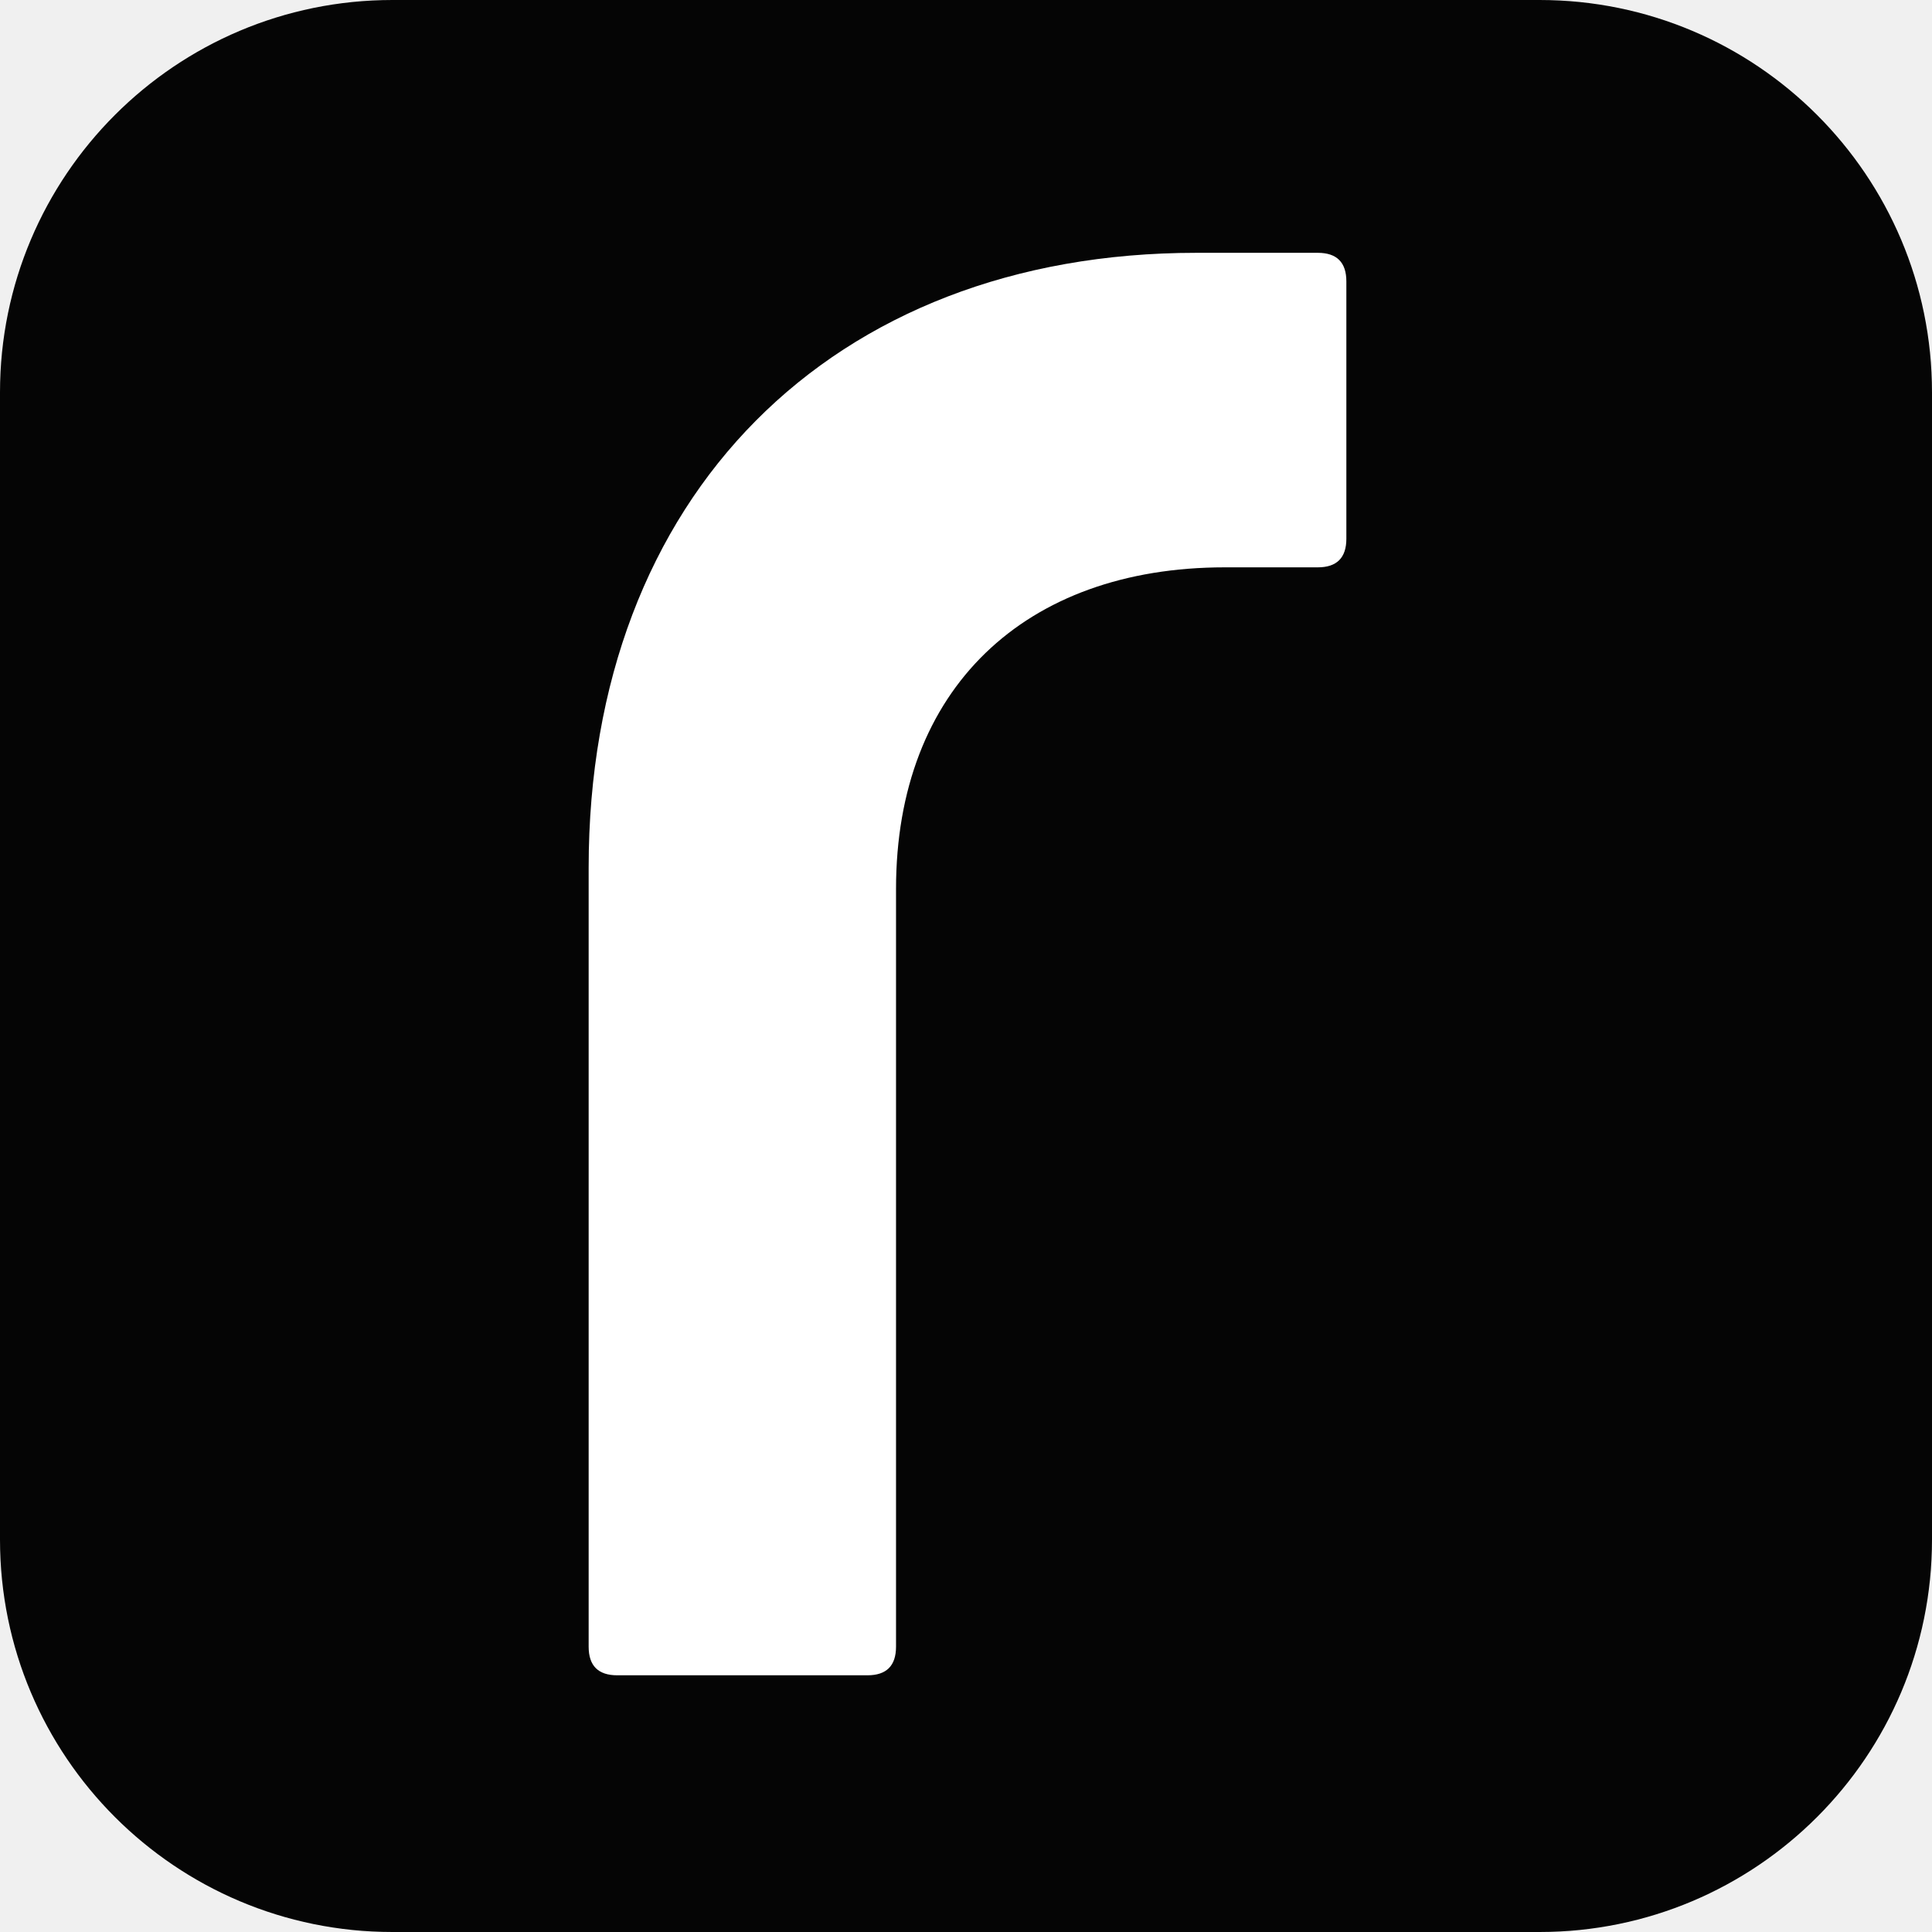
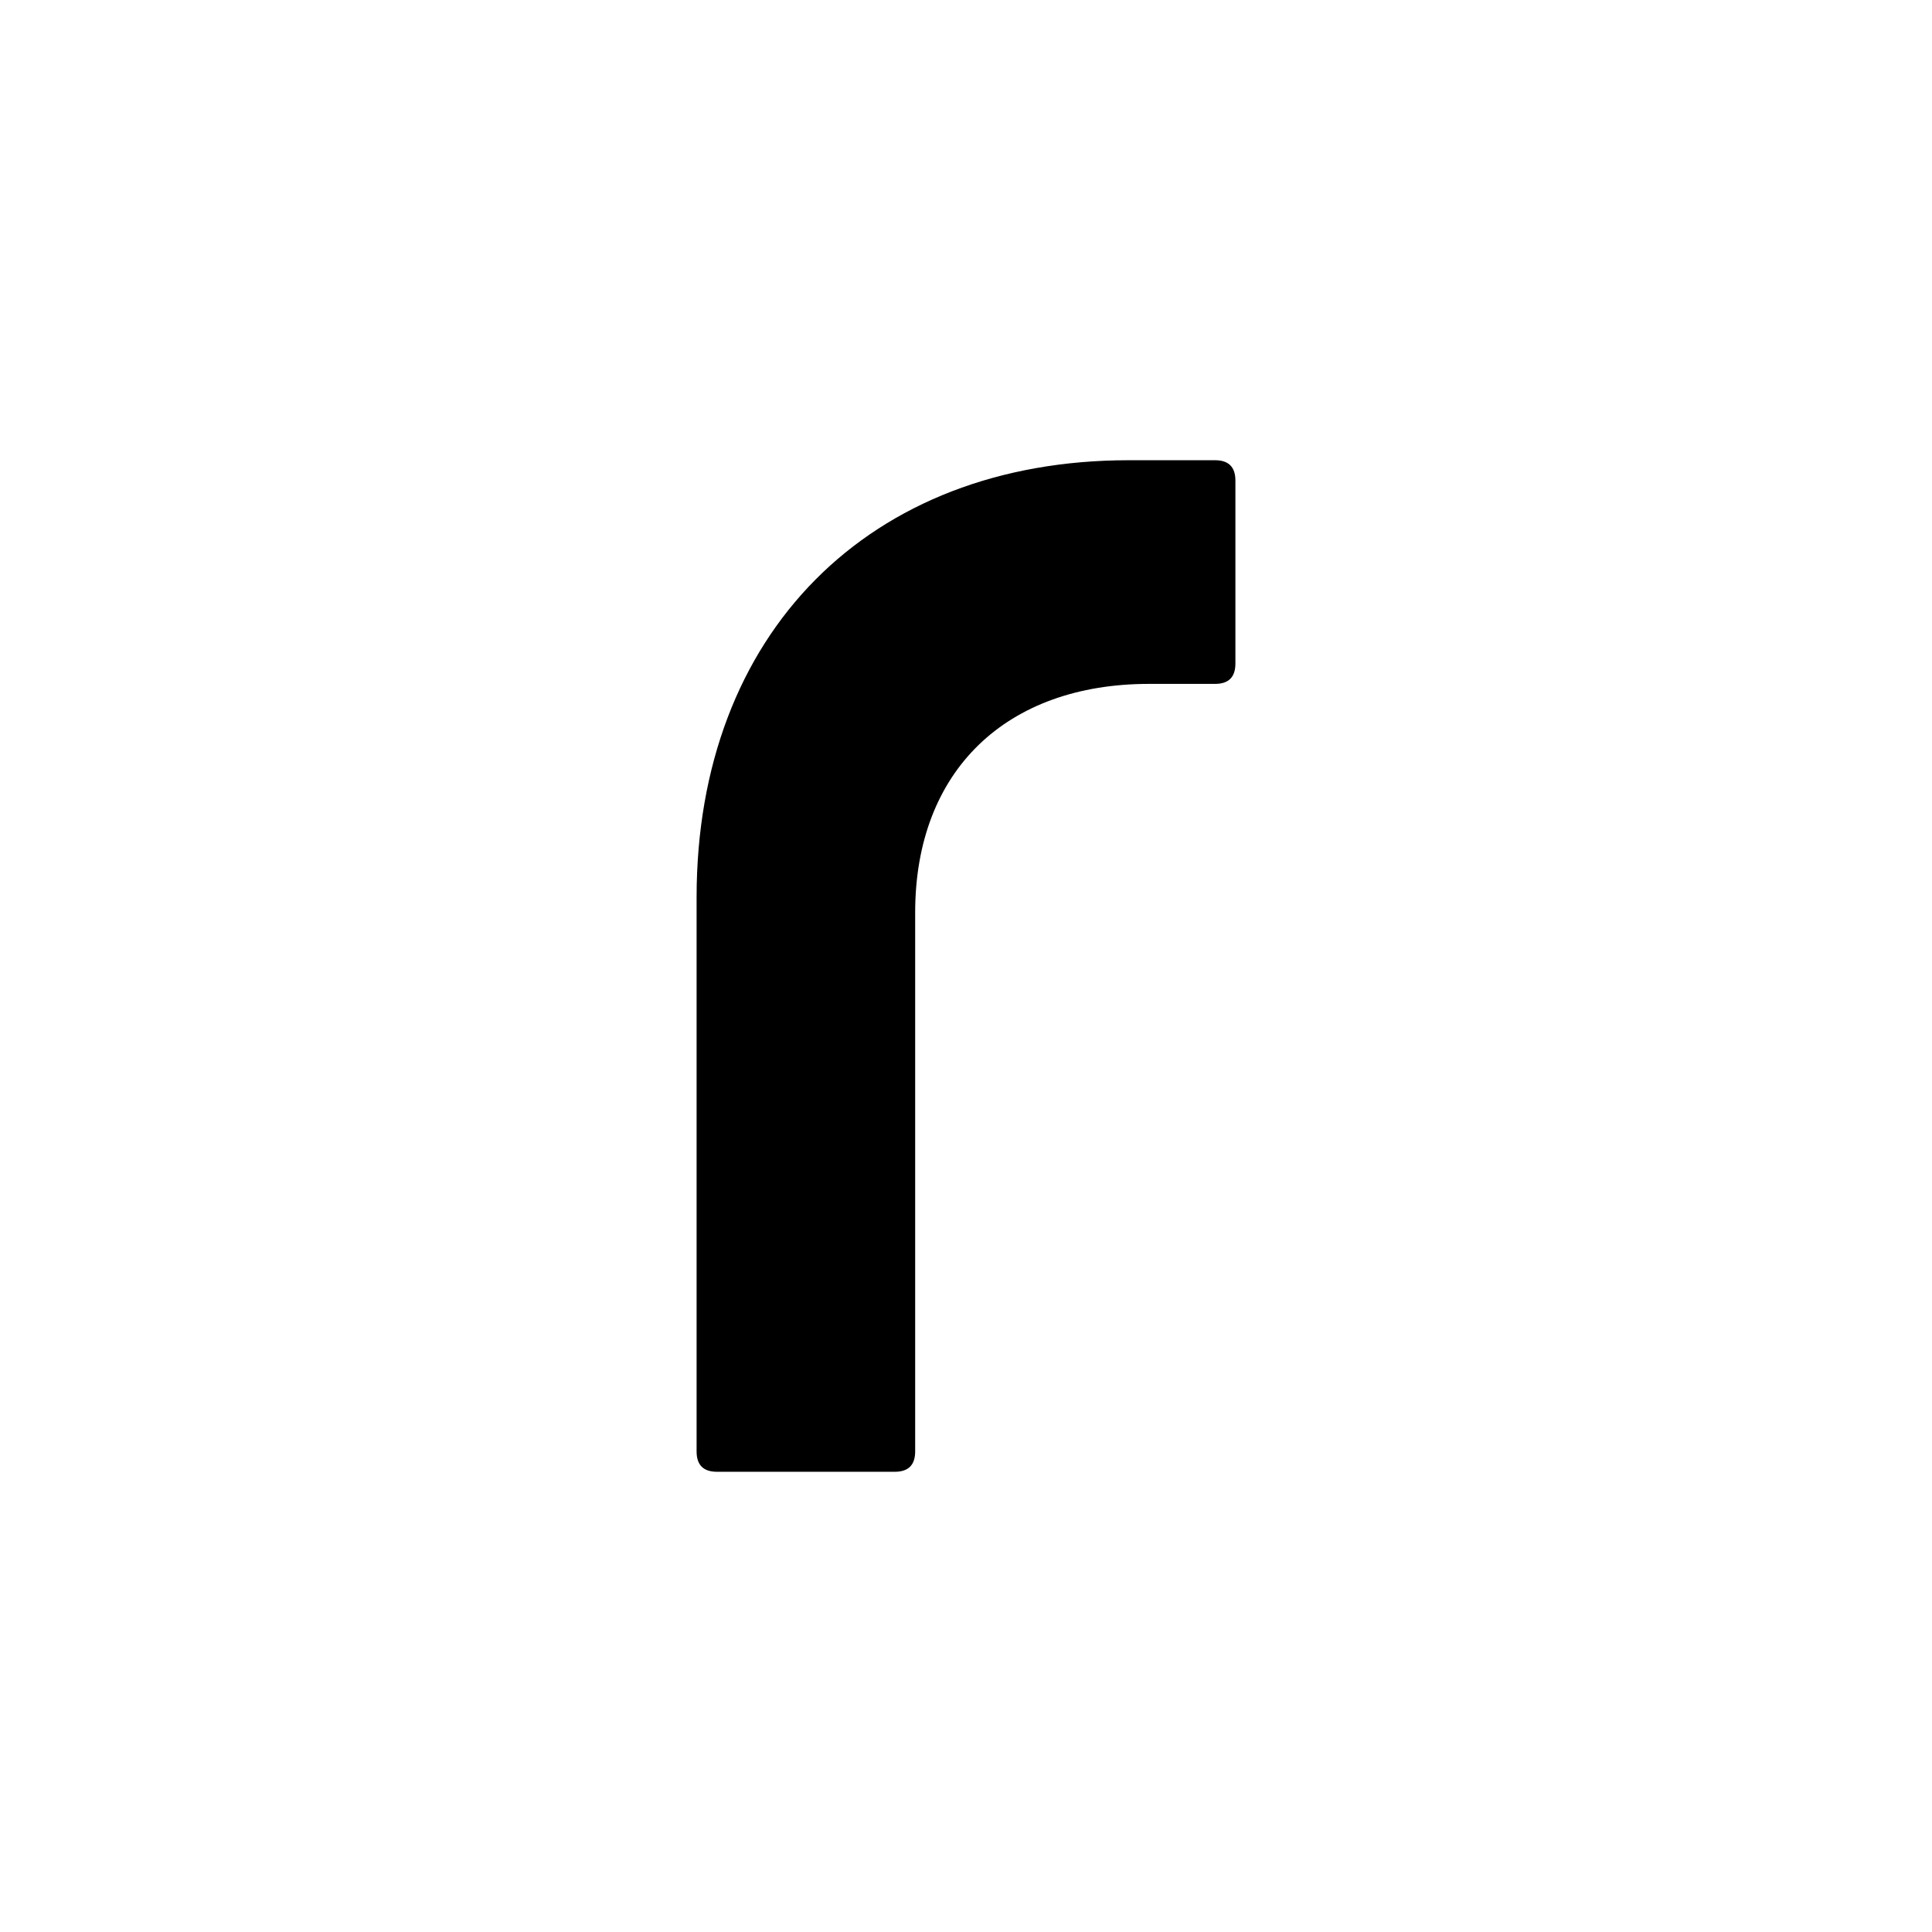
- <svg xmlns="http://www.w3.org/2000/svg" viewBox="0 0 512 512" width="512" height="512">
-   <rect width="512" height="512" rx="104" fill="#050505" />
-   <g transform="translate(156 67) scale(0.8)">
-     <path fill="#ffffff" d="M 9.472 471.213 Q 0 471.213 0 461.742 V 203.64 C 0 80.509 80.509 0 201.272 0 H 241.526 Q 250.998 0 250.998 9.472 V 94.716 Q 250.998 104.188 241.526 104.188 H 210.744 C 144.442 104.188 101.82 144.442 101.82 210.744 V 461.742 Q 101.82 471.213 92.348 471.213 Z" />
+ <svg xmlns="http://www.w3.org/2000/svg" viewBox="0 0 238.125 238.125" width="512" height="512" role="img" aria-label="rumahl">
+   <rect width="238.125" height="238.125" fill="#ffffff" />
+   <g fill="#282b32" transform="matrix(0.2645833 0 0 0.2645833 -58.47292 67.07188)">
+     <path fill="#000000" d="m 554.973,432.107 q -9.472,0 -9.472,-9.472 V 164.533 c 0,-123.131 80.509,-203.64 201.272,-203.64 h 40.254 q 9.472,0 9.472,9.472 v 85.245 q 0,9.472 -9.472,9.472 h -30.783 c -66.301,0 -108.924,40.254 -108.924,106.556 v 250.998 q 0,9.472 -9.472,9.472 z" />
  </g>
</svg>
